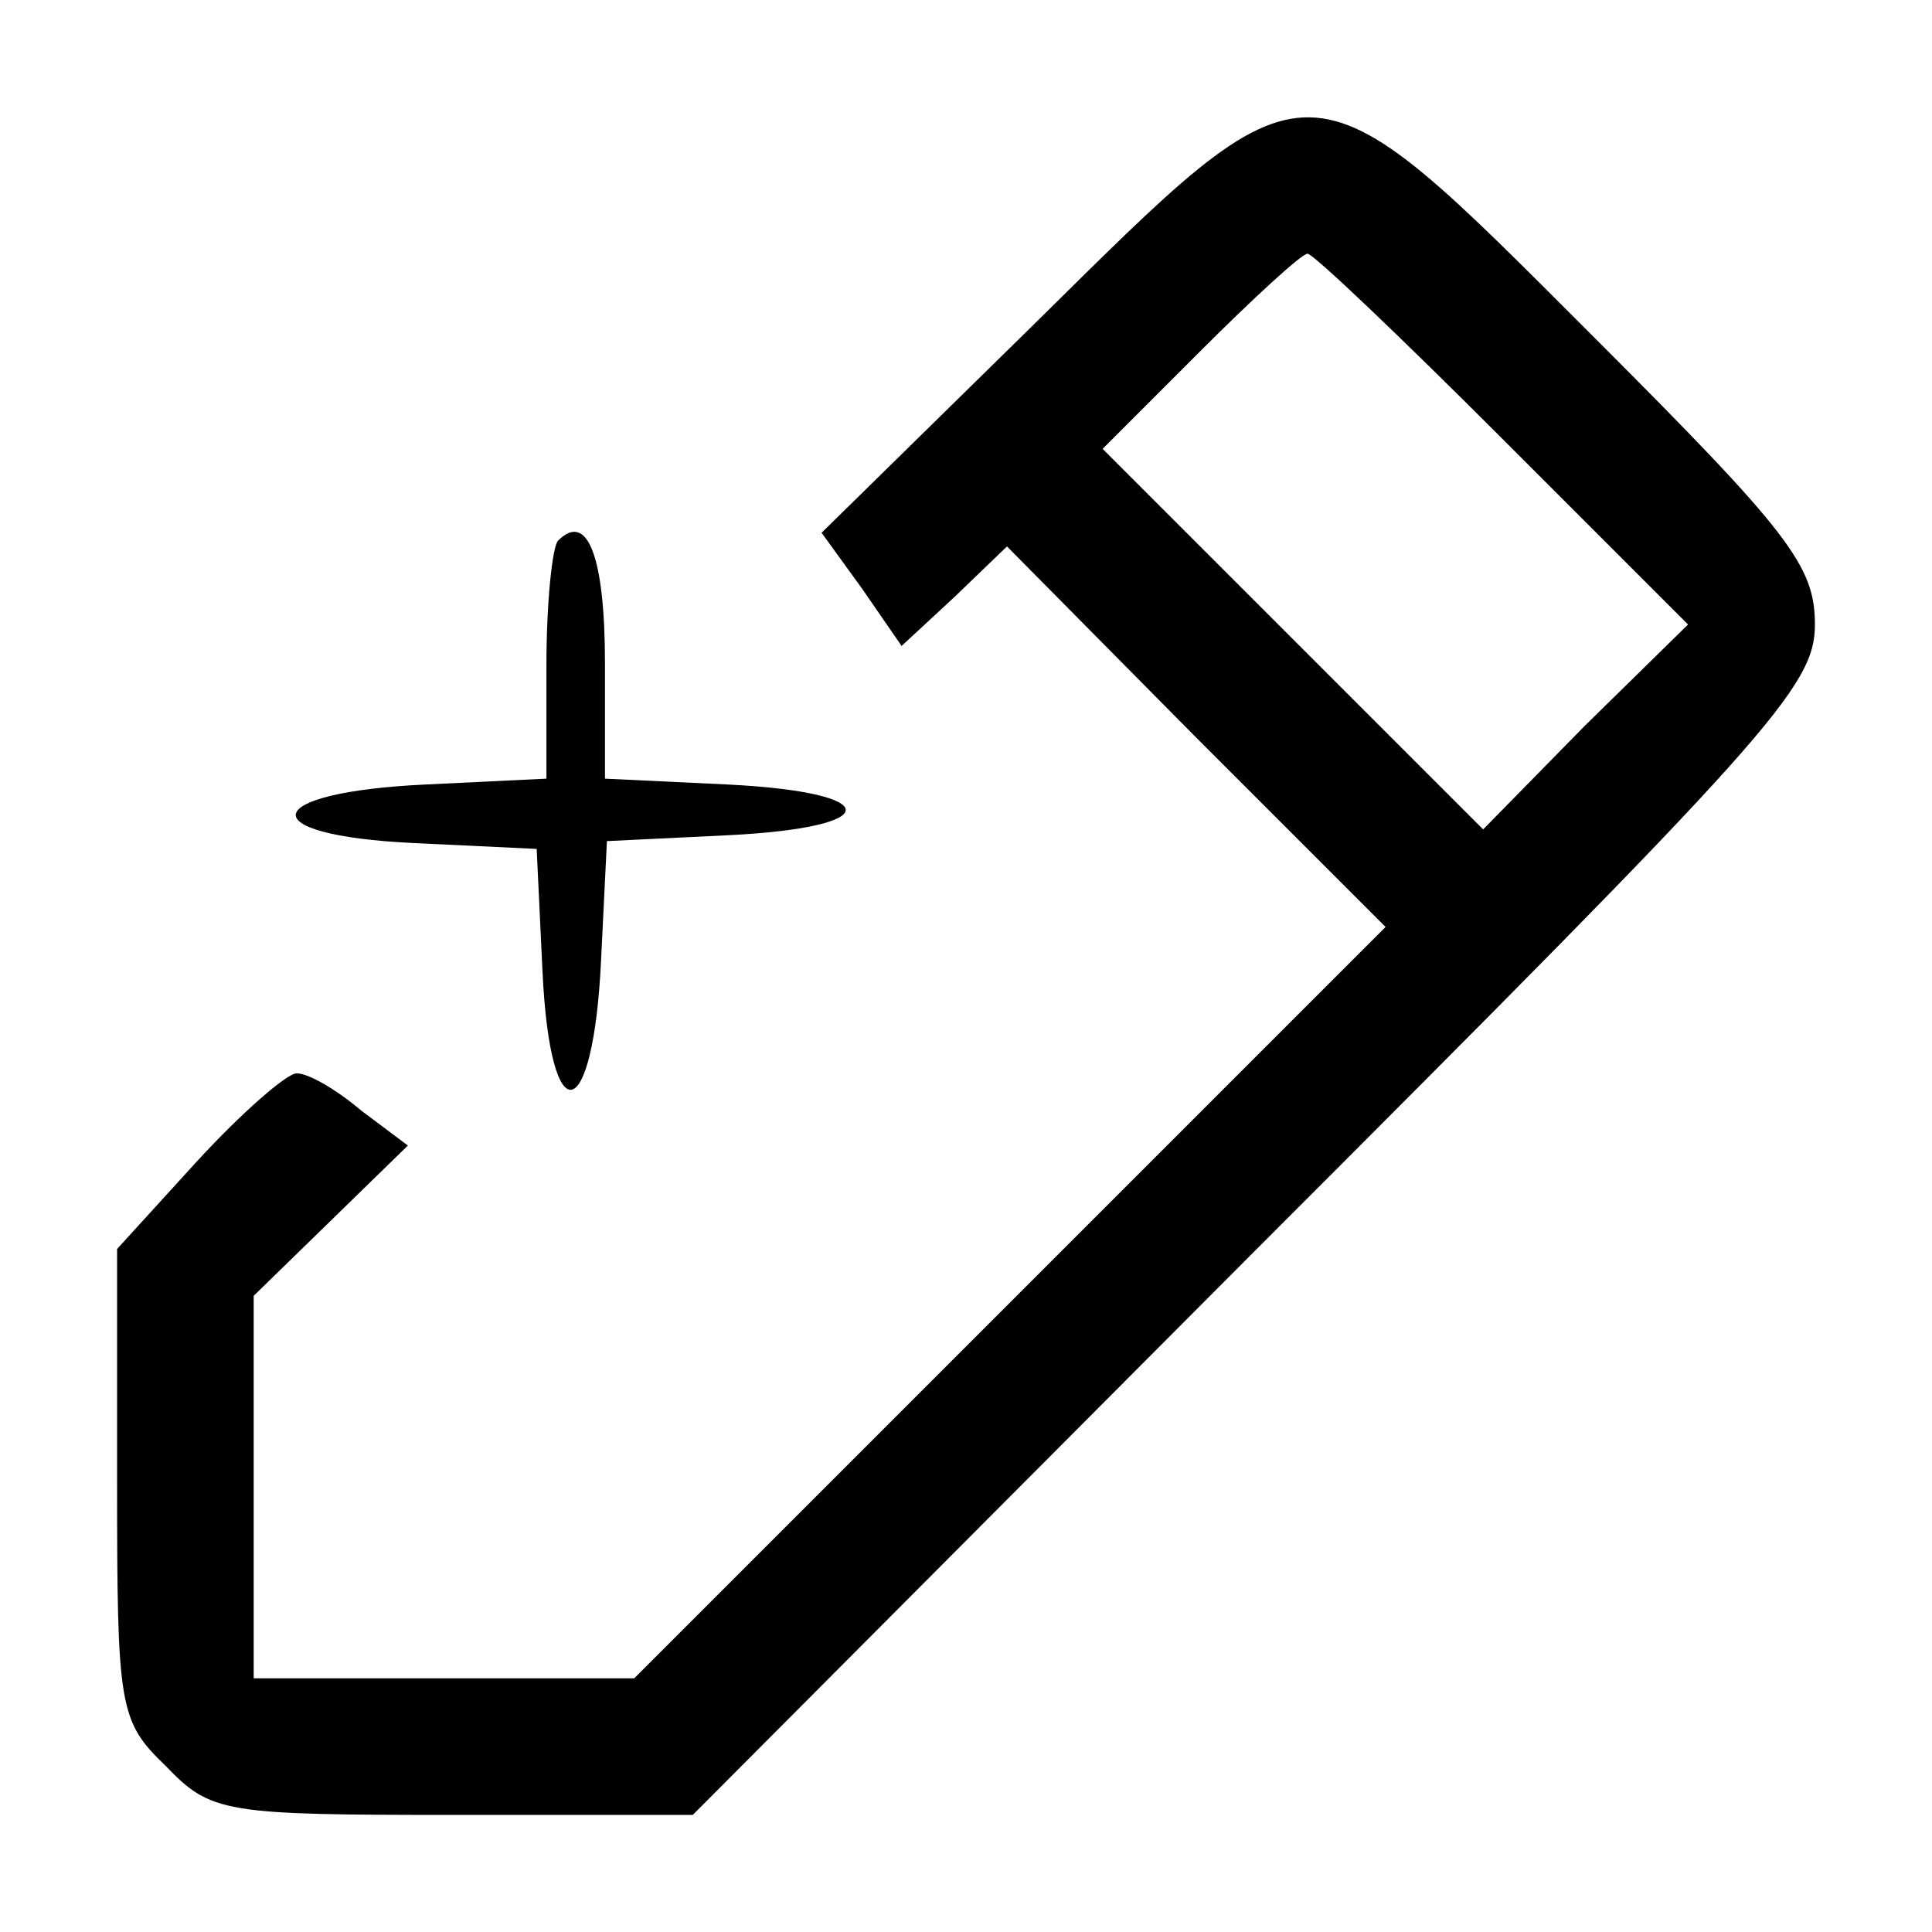
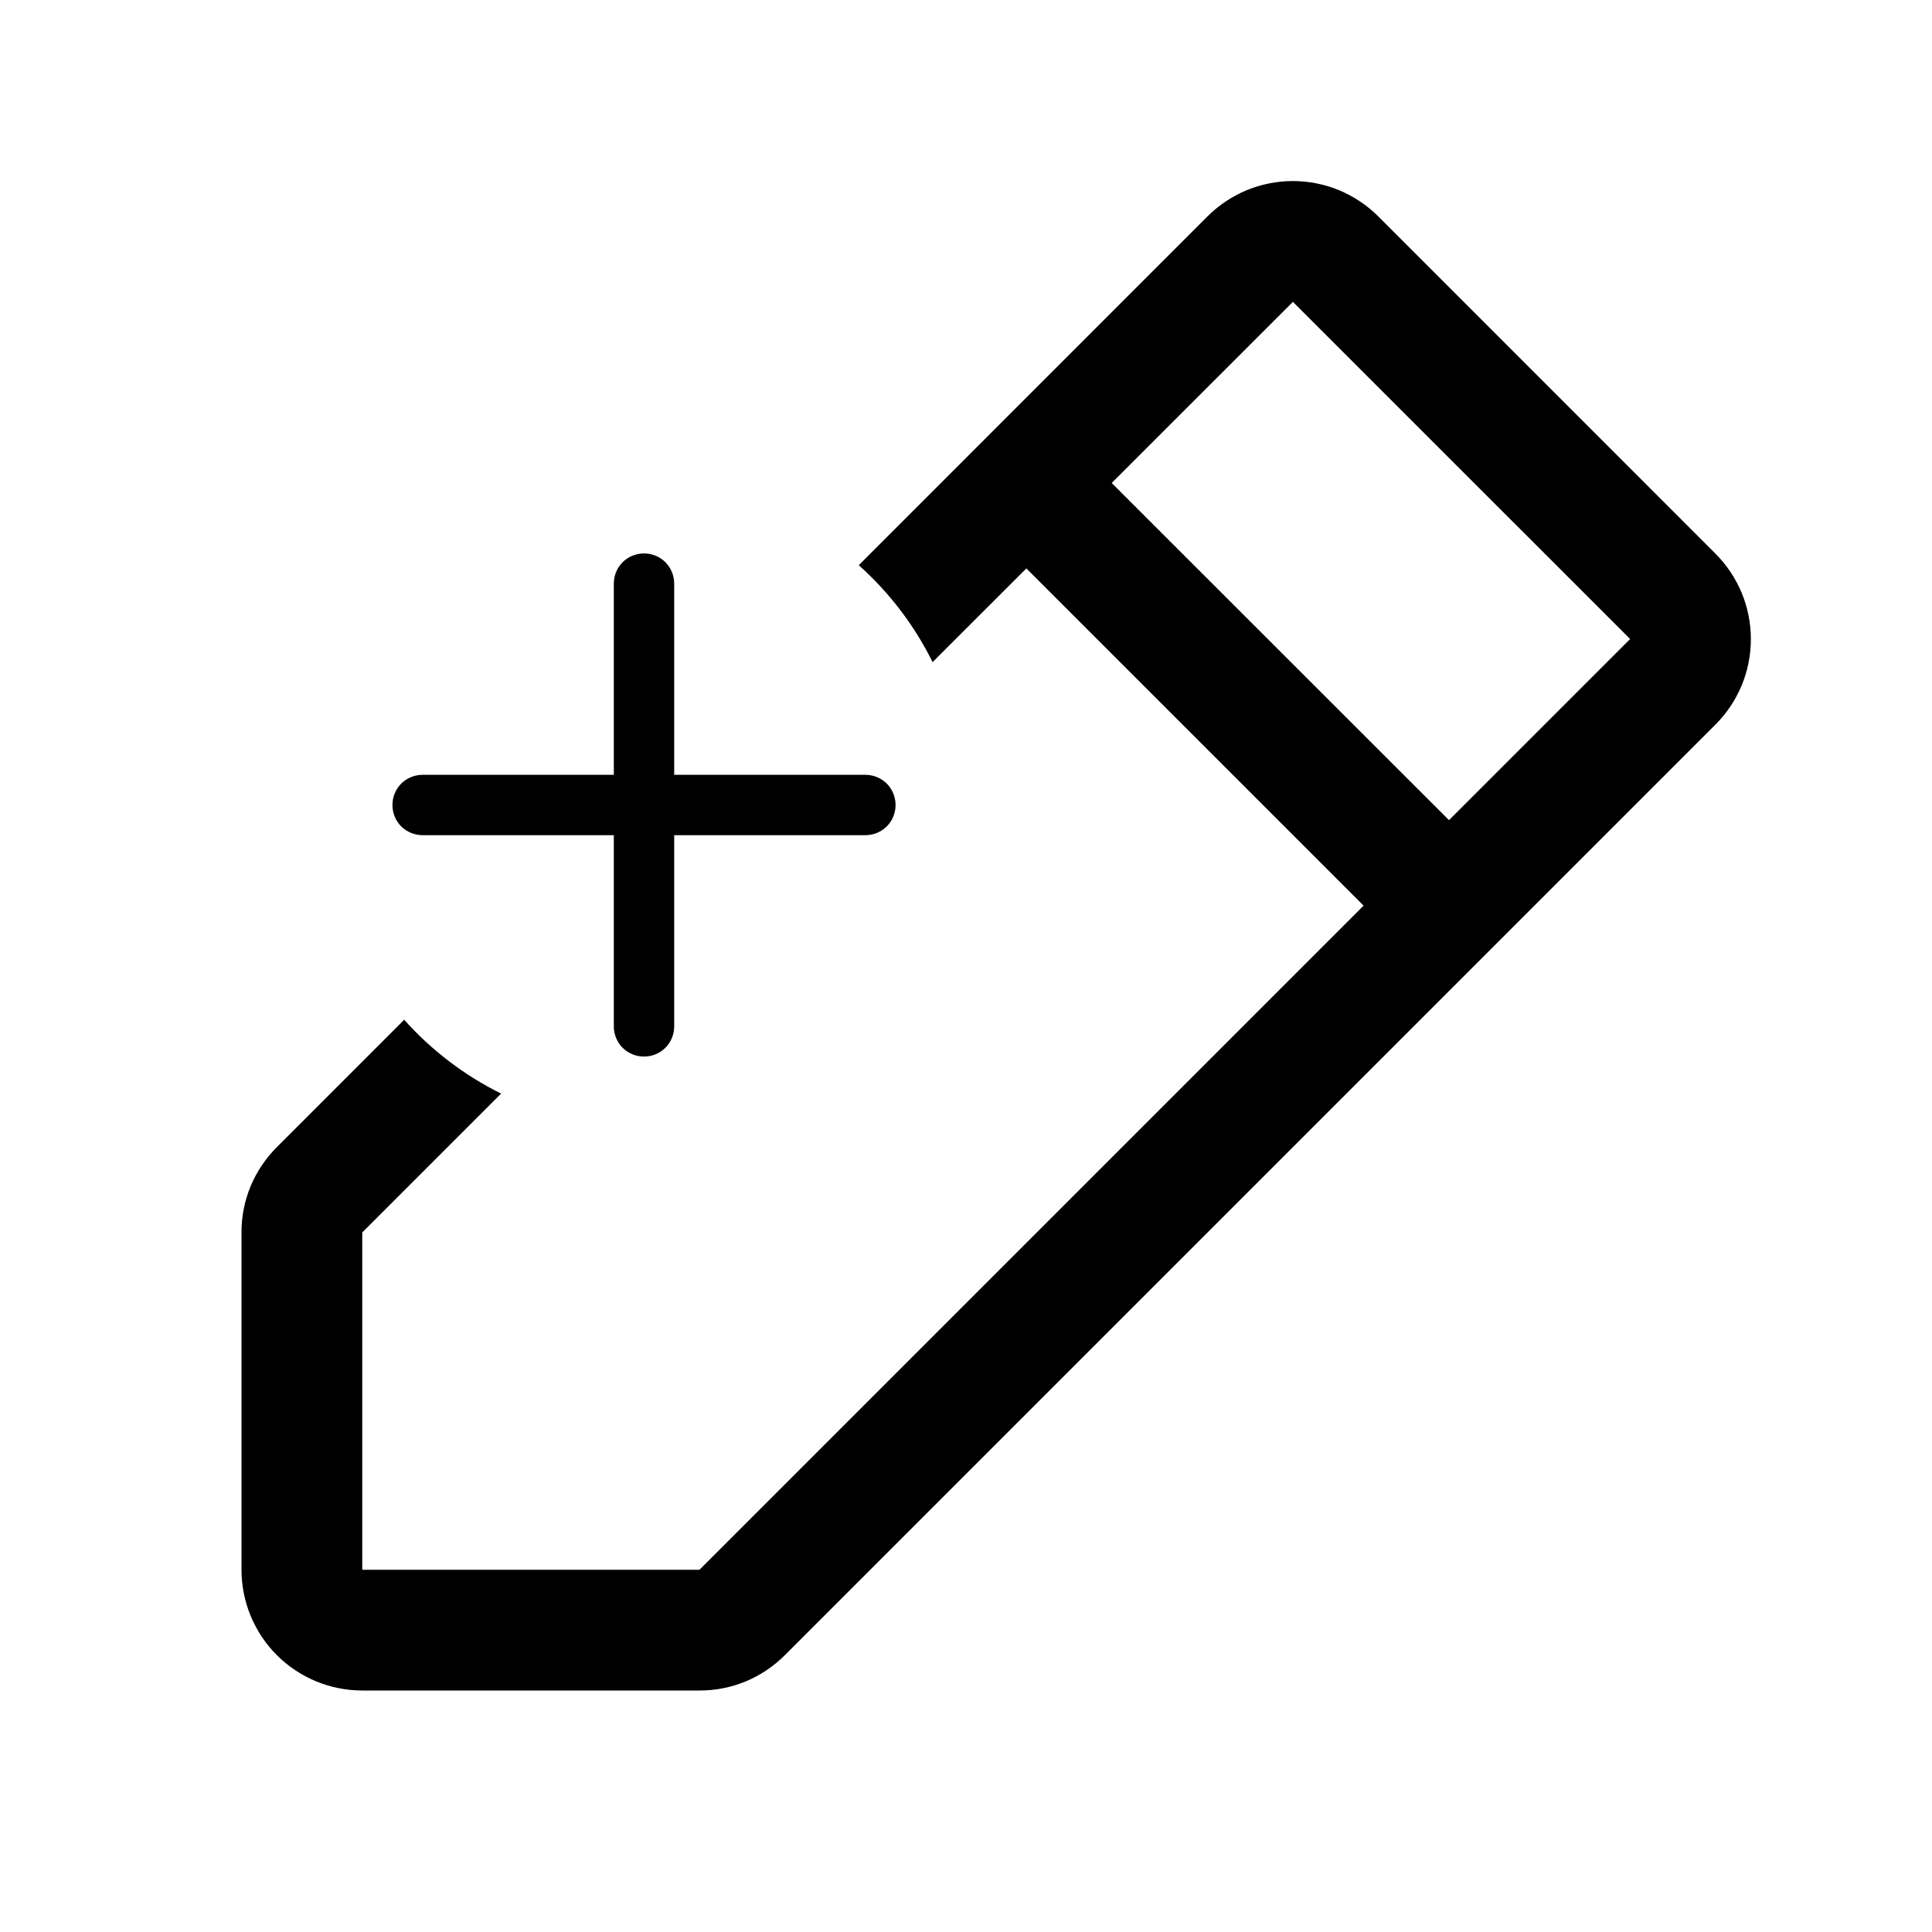
<svg xmlns="http://www.w3.org/2000/svg" viewBox="0 0 24 24" fill="currentColor">
-   <g transform="translate(0 24) scale(0.0242424 -0.0242424)">
-     <path d="M529 823 l-108 -106 21 -29 20 -29 27 25 27 26 97 -98 97 -97 -193 -193 -192 -192 -98 0 -97 0 0 98 0 98 39 38 40 39 -24 18 c-13 11 -27 19 -33 19 -5 0 -28 -20 -51 -45 l-41 -45 0 -120 c0 -115 1 -122 25 -145 23 -24 30 -25 147 -25 l123 0 287 288 c265 265 288 290 288 322 0 30 -13 47 -113 147 -150 150 -143 149 -288 6z m241 -58 l95 -95 -53 -52 -52 -53 -97 97 -98 98 50 50 c27 27 52 50 55 50 3 0 48 -43 100 -95z M286 713 c-3 -3 -6 -32 -6 -64 l0 -58 -62 -3 c-85 -4 -90 -26 -6 -30 l63 -3 3 -63 c4 -84 26 -79 30 6 l3 61 62 3 c81 4 80 22 0 26 l-63 3 0 59 c0 55 -9 78 -24 63z" />
-   </g>
+   <path fill-rule="evenodd" clip-rule="evenodd" d="M16.061 2.249C16.258 2.249 16.453 2.288 16.635 2.363C16.817 2.439 16.982 2.549 17.121 2.688L21.311 6.879C21.45 7.018 21.56 7.183 21.636 7.365C21.711 7.547 21.75 7.742 21.75 7.939C21.75 8.136 21.711 8.332 21.636 8.514C21.56 8.696 21.45 8.861 21.311 9L9.75 20.561C9.611 20.7 9.446 20.811 9.264 20.887C9.082 20.962 8.886 21.001 8.689 21H4.5C4.102 21 3.721 20.842 3.439 20.561C3.158 20.279 3 19.898 3 19.5V15.31C2.999 15.114 3.038 14.918 3.113 14.736C3.189 14.554 3.3 14.389 3.439 14.25L5.021 12.668C5.358 13.045 5.766 13.358 6.225 13.585L4.5 15.31V19.5H8.689L16.939 11.25L12.75 7.061L11.585 8.225C11.358 7.766 11.045 7.358 10.668 7.021L15 2.688C15.139 2.549 15.305 2.439 15.486 2.363C15.668 2.288 15.864 2.249 16.061 2.249ZM13.81 6L18 10.188L20.25 7.938L16.061 3.75L13.81 6Z" />
+   <path d="M8 6.875C8.099 6.875 8.195 6.914 8.266 6.984C8.336 7.055 8.375 7.151 8.375 7.25V9.625H10.75C10.849 9.625 10.945 9.664 11.016 9.734C11.086 9.805 11.125 9.901 11.125 10C11.125 10.1 11.086 10.195 11.016 10.266C10.945 10.336 10.849 10.375 10.75 10.375H8.375V12.75C8.375 12.85 8.336 12.945 8.266 13.016C8.195 13.086 8.099 13.125 8 13.125C7.901 13.125 7.805 13.086 7.734 13.016C7.664 12.945 7.625 12.85 7.625 12.75V10.375H5.25C5.151 10.375 5.055 10.336 4.984 10.266C4.914 10.195 4.875 10.1 4.875 10C4.875 9.901 4.914 9.805 4.984 9.734C5.055 9.664 5.151 9.625 5.25 9.625H7.625V7.25C7.625 7.151 7.664 7.055 7.734 6.984C7.805 6.914 7.901 6.875 8 6.875Z" />
</svg>
